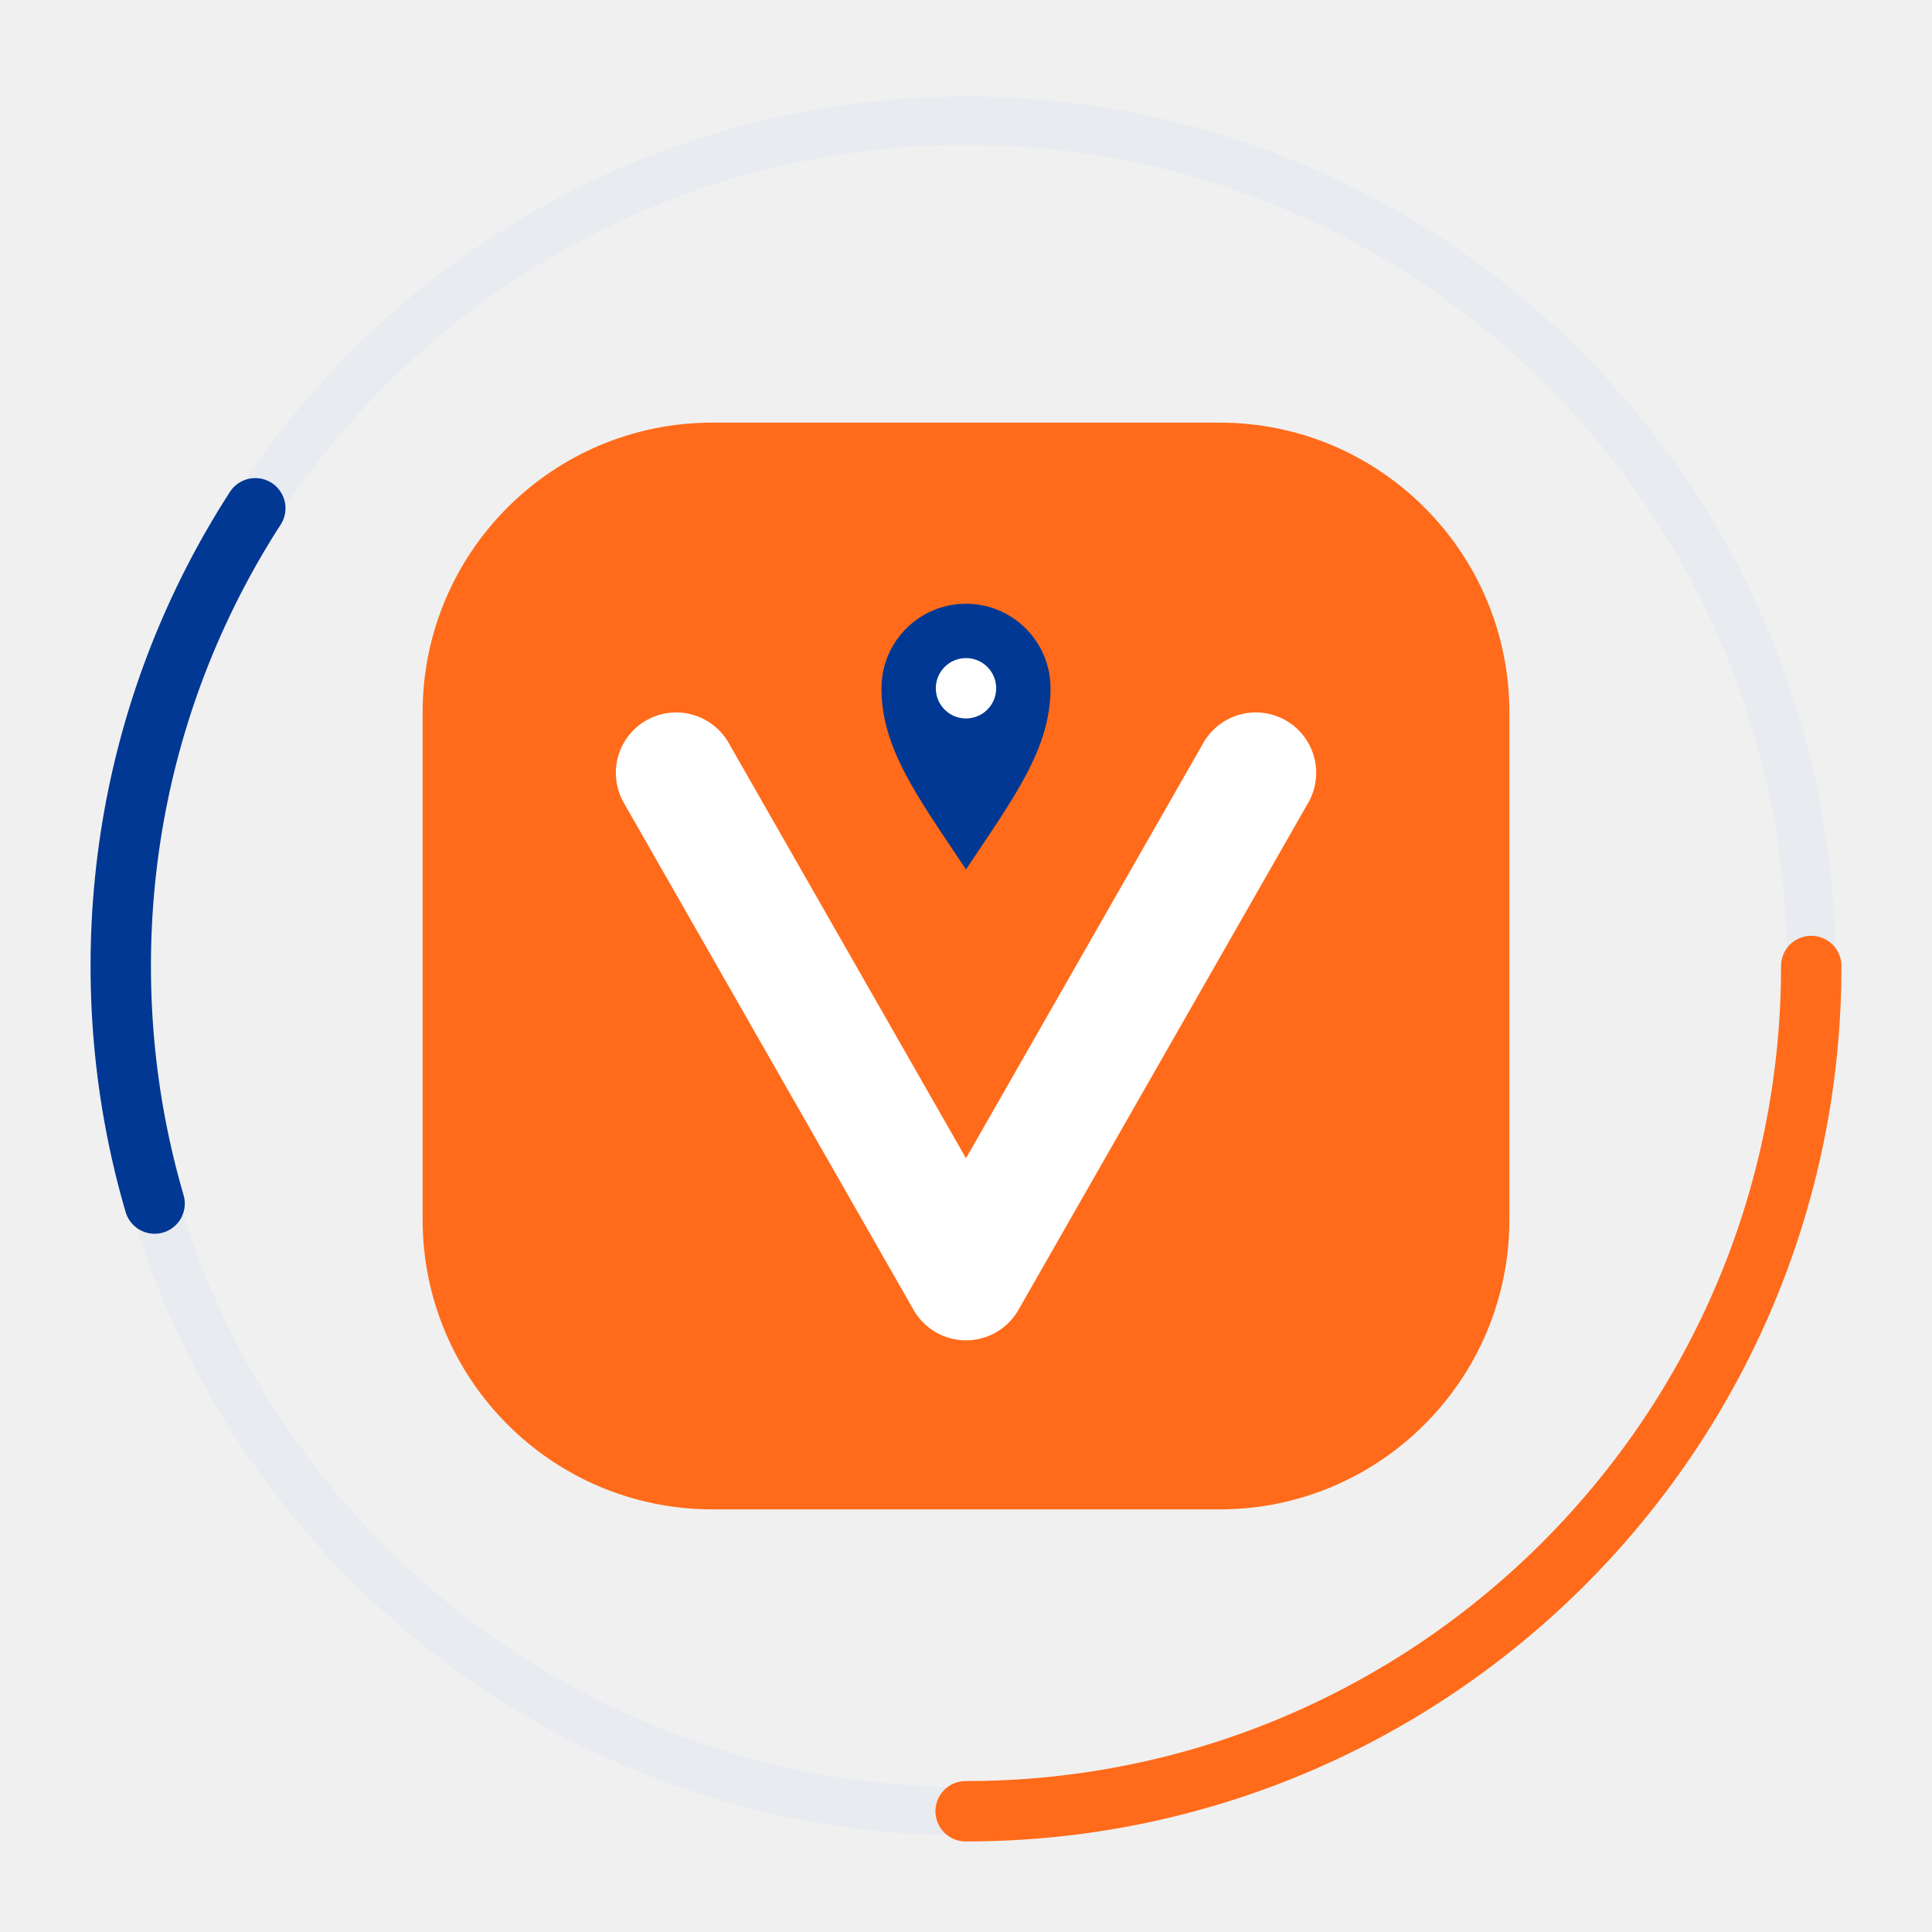
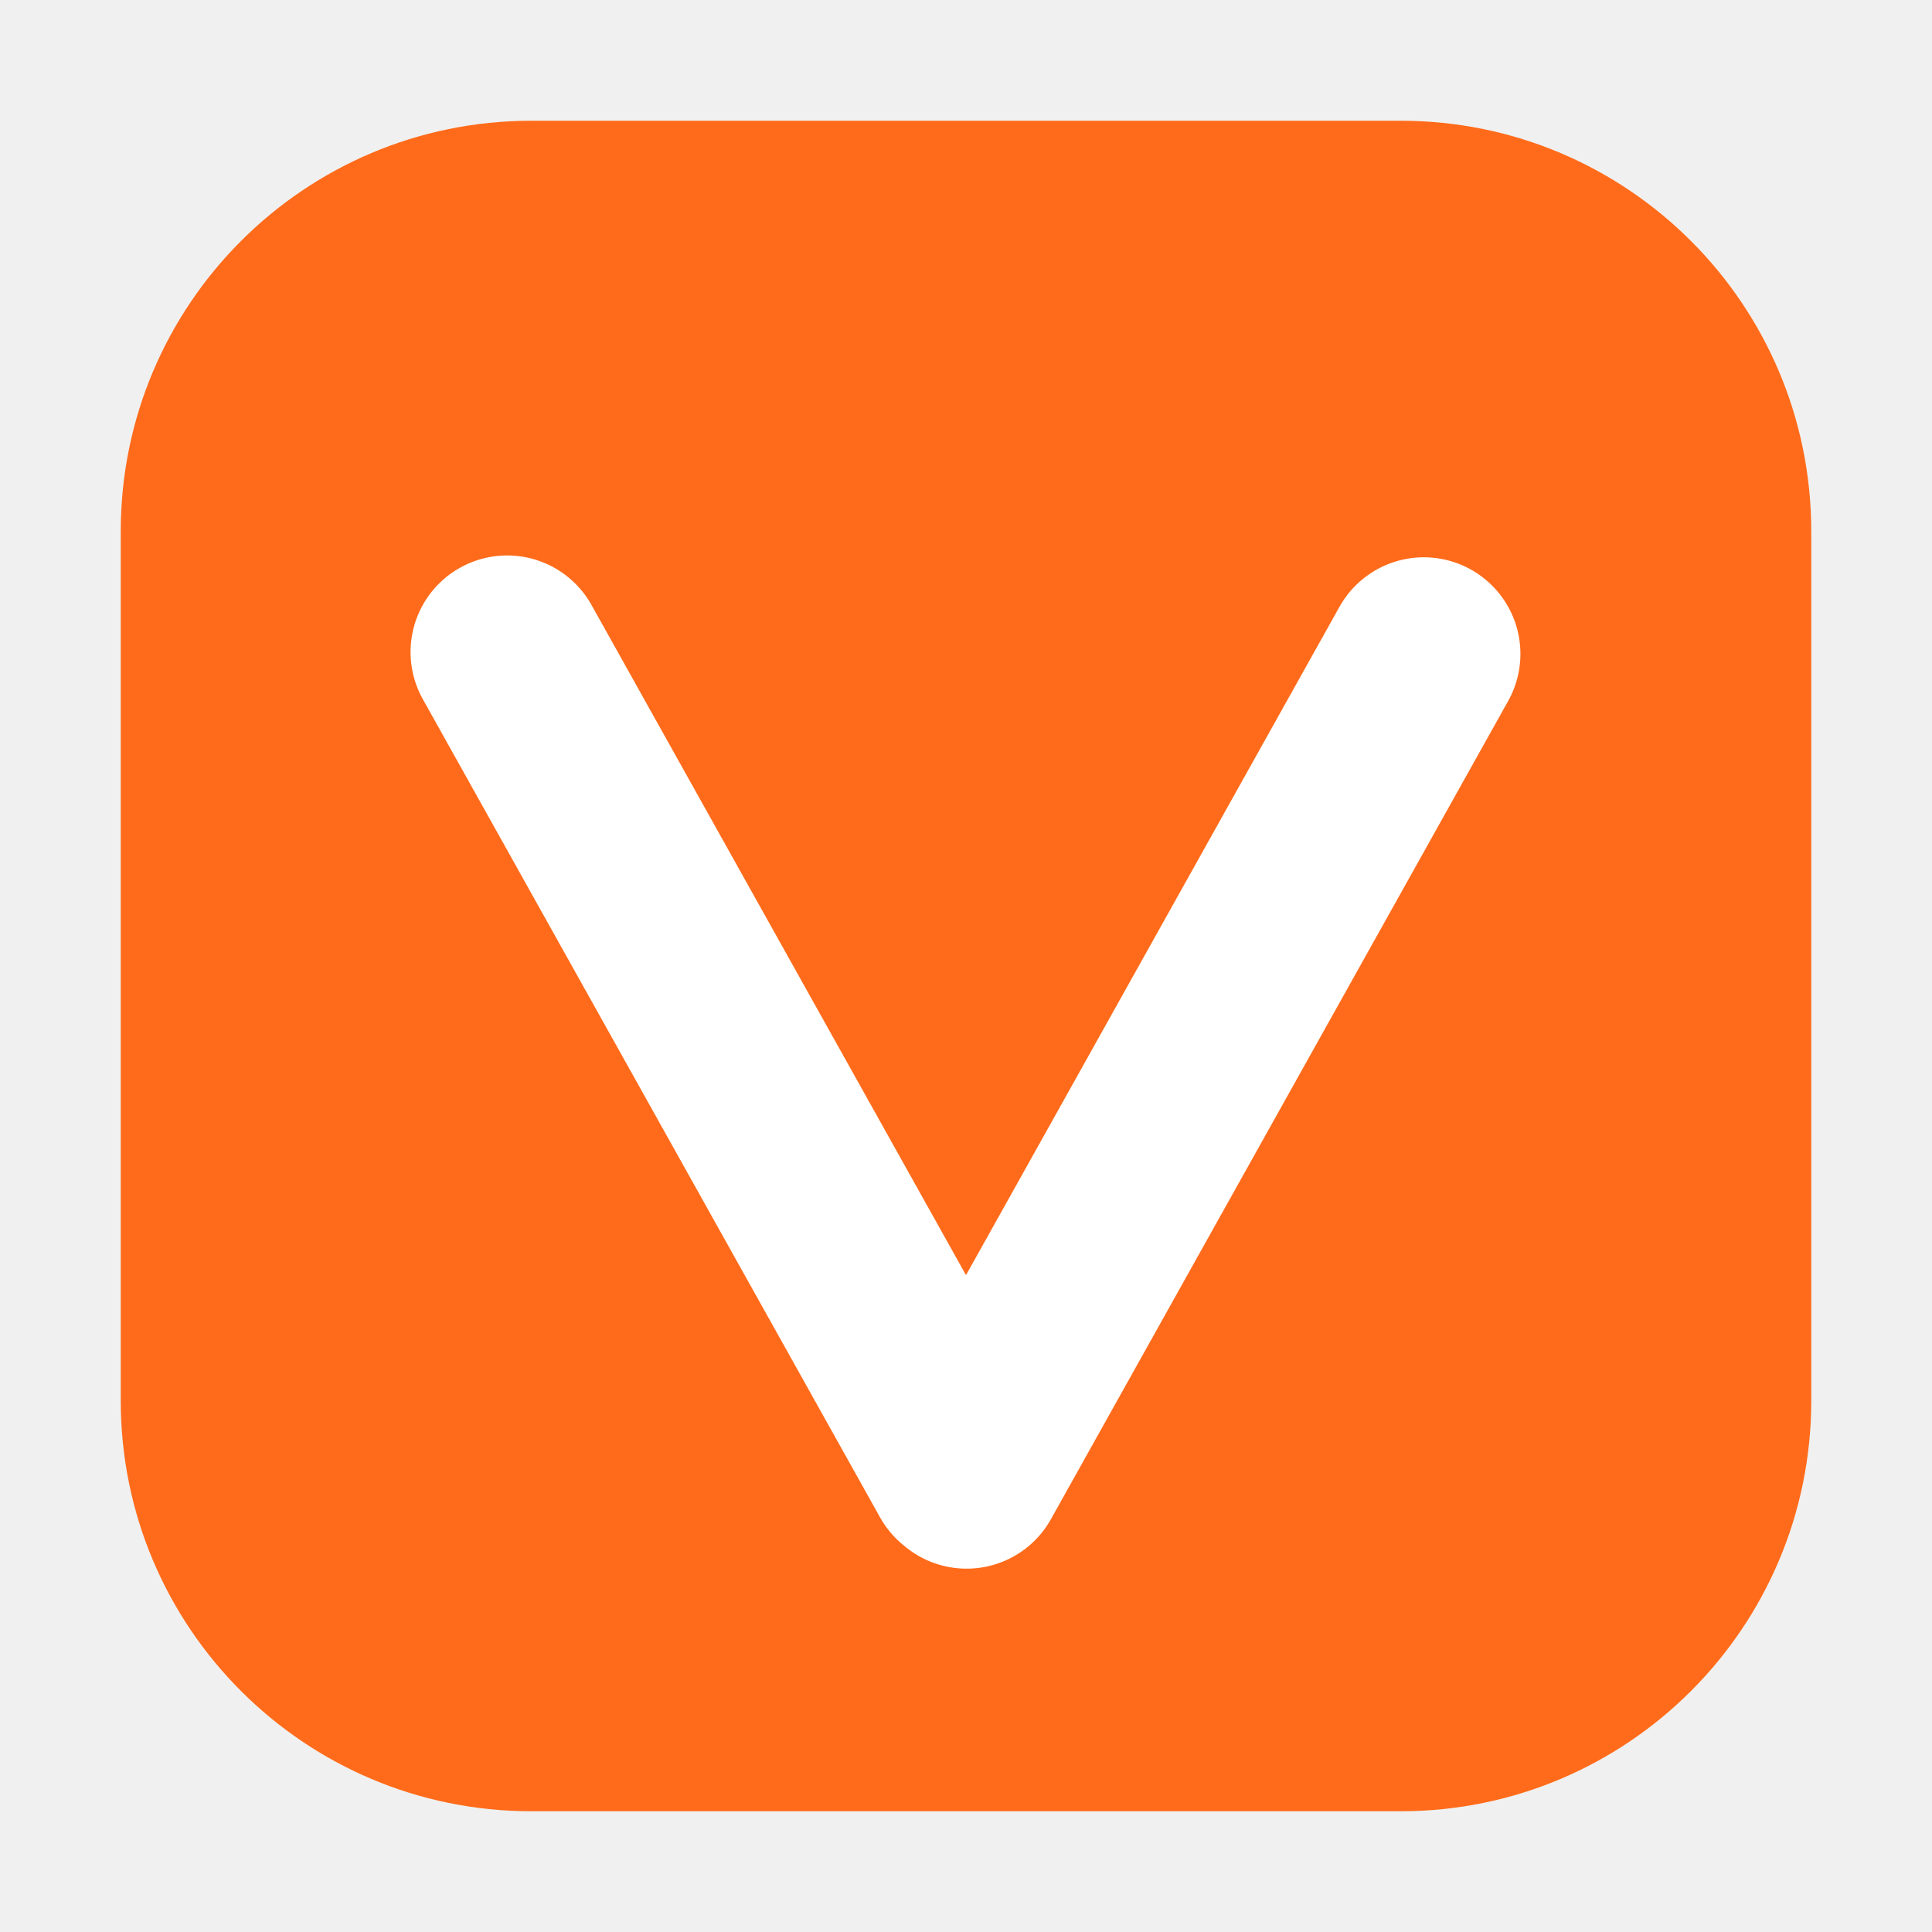
- <svg xmlns="http://www.w3.org/2000/svg" viewBox="0 0 160 160" width="160" height="160" role="img" aria-label="Valley Express Animated Loader">
+ <svg xmlns="http://www.w3.org/2000/svg" viewBox="0 0 160 160" width="160" height="160" role="img" aria-label="Loading">
  <style>
-     @keyframes spin {
-       0% { transform: rotate(0deg); }
-       100% { transform: rotate(360deg); }
-     }
-     @keyframes pulse-v {
-       0%, 100% { transform: scale(1); opacity: 1; }
-       50% { transform: scale(0.92); opacity: 0.85; }
-     }
-     @keyframes hop-dot {
-       0%, 100% { transform: translateY(0); }
-       50% { transform: translateY(-8px); }
-     }
-     .rotating-ring {
-       transform-origin: 80px 80px;
-       animation: spin 1.4s cubic-bezier(0.5, 0, 0.5, 1) infinite;
-     }
-     .pulse-mark {
-       transform-origin: 80px 80px;
-       animation: pulse-v 1.4s ease-in-out infinite;
-     }
-     .hop-pin {
-       animation: hop-dot 1.2s ease-in-out infinite;
-     }
-   </style>
-   <circle cx="80" cy="80" r="70" fill="none" stroke="#E2E8F0" stroke-width="4" opacity="0.6" />
-   <circle cx="80" cy="80" r="70" fill="none" stroke="#FF6B1A" stroke-width="5" stroke-linecap="round" stroke-dasharray="110 330" class="rotating-ring" />
-   <circle cx="80" cy="80" r="70" fill="none" stroke="#003893" stroke-width="5" stroke-linecap="round" stroke-dasharray="60 380" stroke-dashoffset="-200" class="rotating-ring" style="animation-direction: reverse; animation-duration: 2s;" />
-   <g class="pulse-mark">
-     <rect x="35" y="35" width="90" height="90" rx="24" fill="#FF6B1A" />
-     <path d="M56 64 L80 106 L104 64" fill="none" stroke="#FFFFFF" stroke-width="10" stroke-linecap="round" stroke-linejoin="round" />
-     <g class="hop-pin">
-       <path d="M80 72 C76 66 73 62 73 57 A7 7 0 0 1 87 57 C87 62 84 66 80 72 Z" fill="#003893" />
-       <circle cx="80" cy="57" r="2.5" fill="#FFFFFF" />
-     </g>
-   </g>
+ .sq{transform-box:fill-box;transform-origin:center;animation:breathe 2s ease-in-out infinite}
+ .v{stroke-dasharray:.62 .38;animation:trace 1.6s linear infinite}
+ @keyframes breathe{0%,100%{transform:scale(1)}50%{transform:scale(1.045)}}
+ @keyframes trace{from{stroke-dashoffset:1}to{stroke-dashoffset:0}}
+ @media (prefers-reduced-motion:reduce){
+ .sq{animation:none}
+ .v{animation:none;stroke-dasharray:none}
+ }</style>
+   <rect class="sq" x="10" y="10" width="140" height="140" rx="34" fill="#FF6B1A" />
+   <path class="v" pathLength="1" d="M42 54 L80 122 L118 54" fill="none" stroke="#FFFFFF" stroke-width="16" stroke-linecap="round" stroke-linejoin="round" />
</svg>
